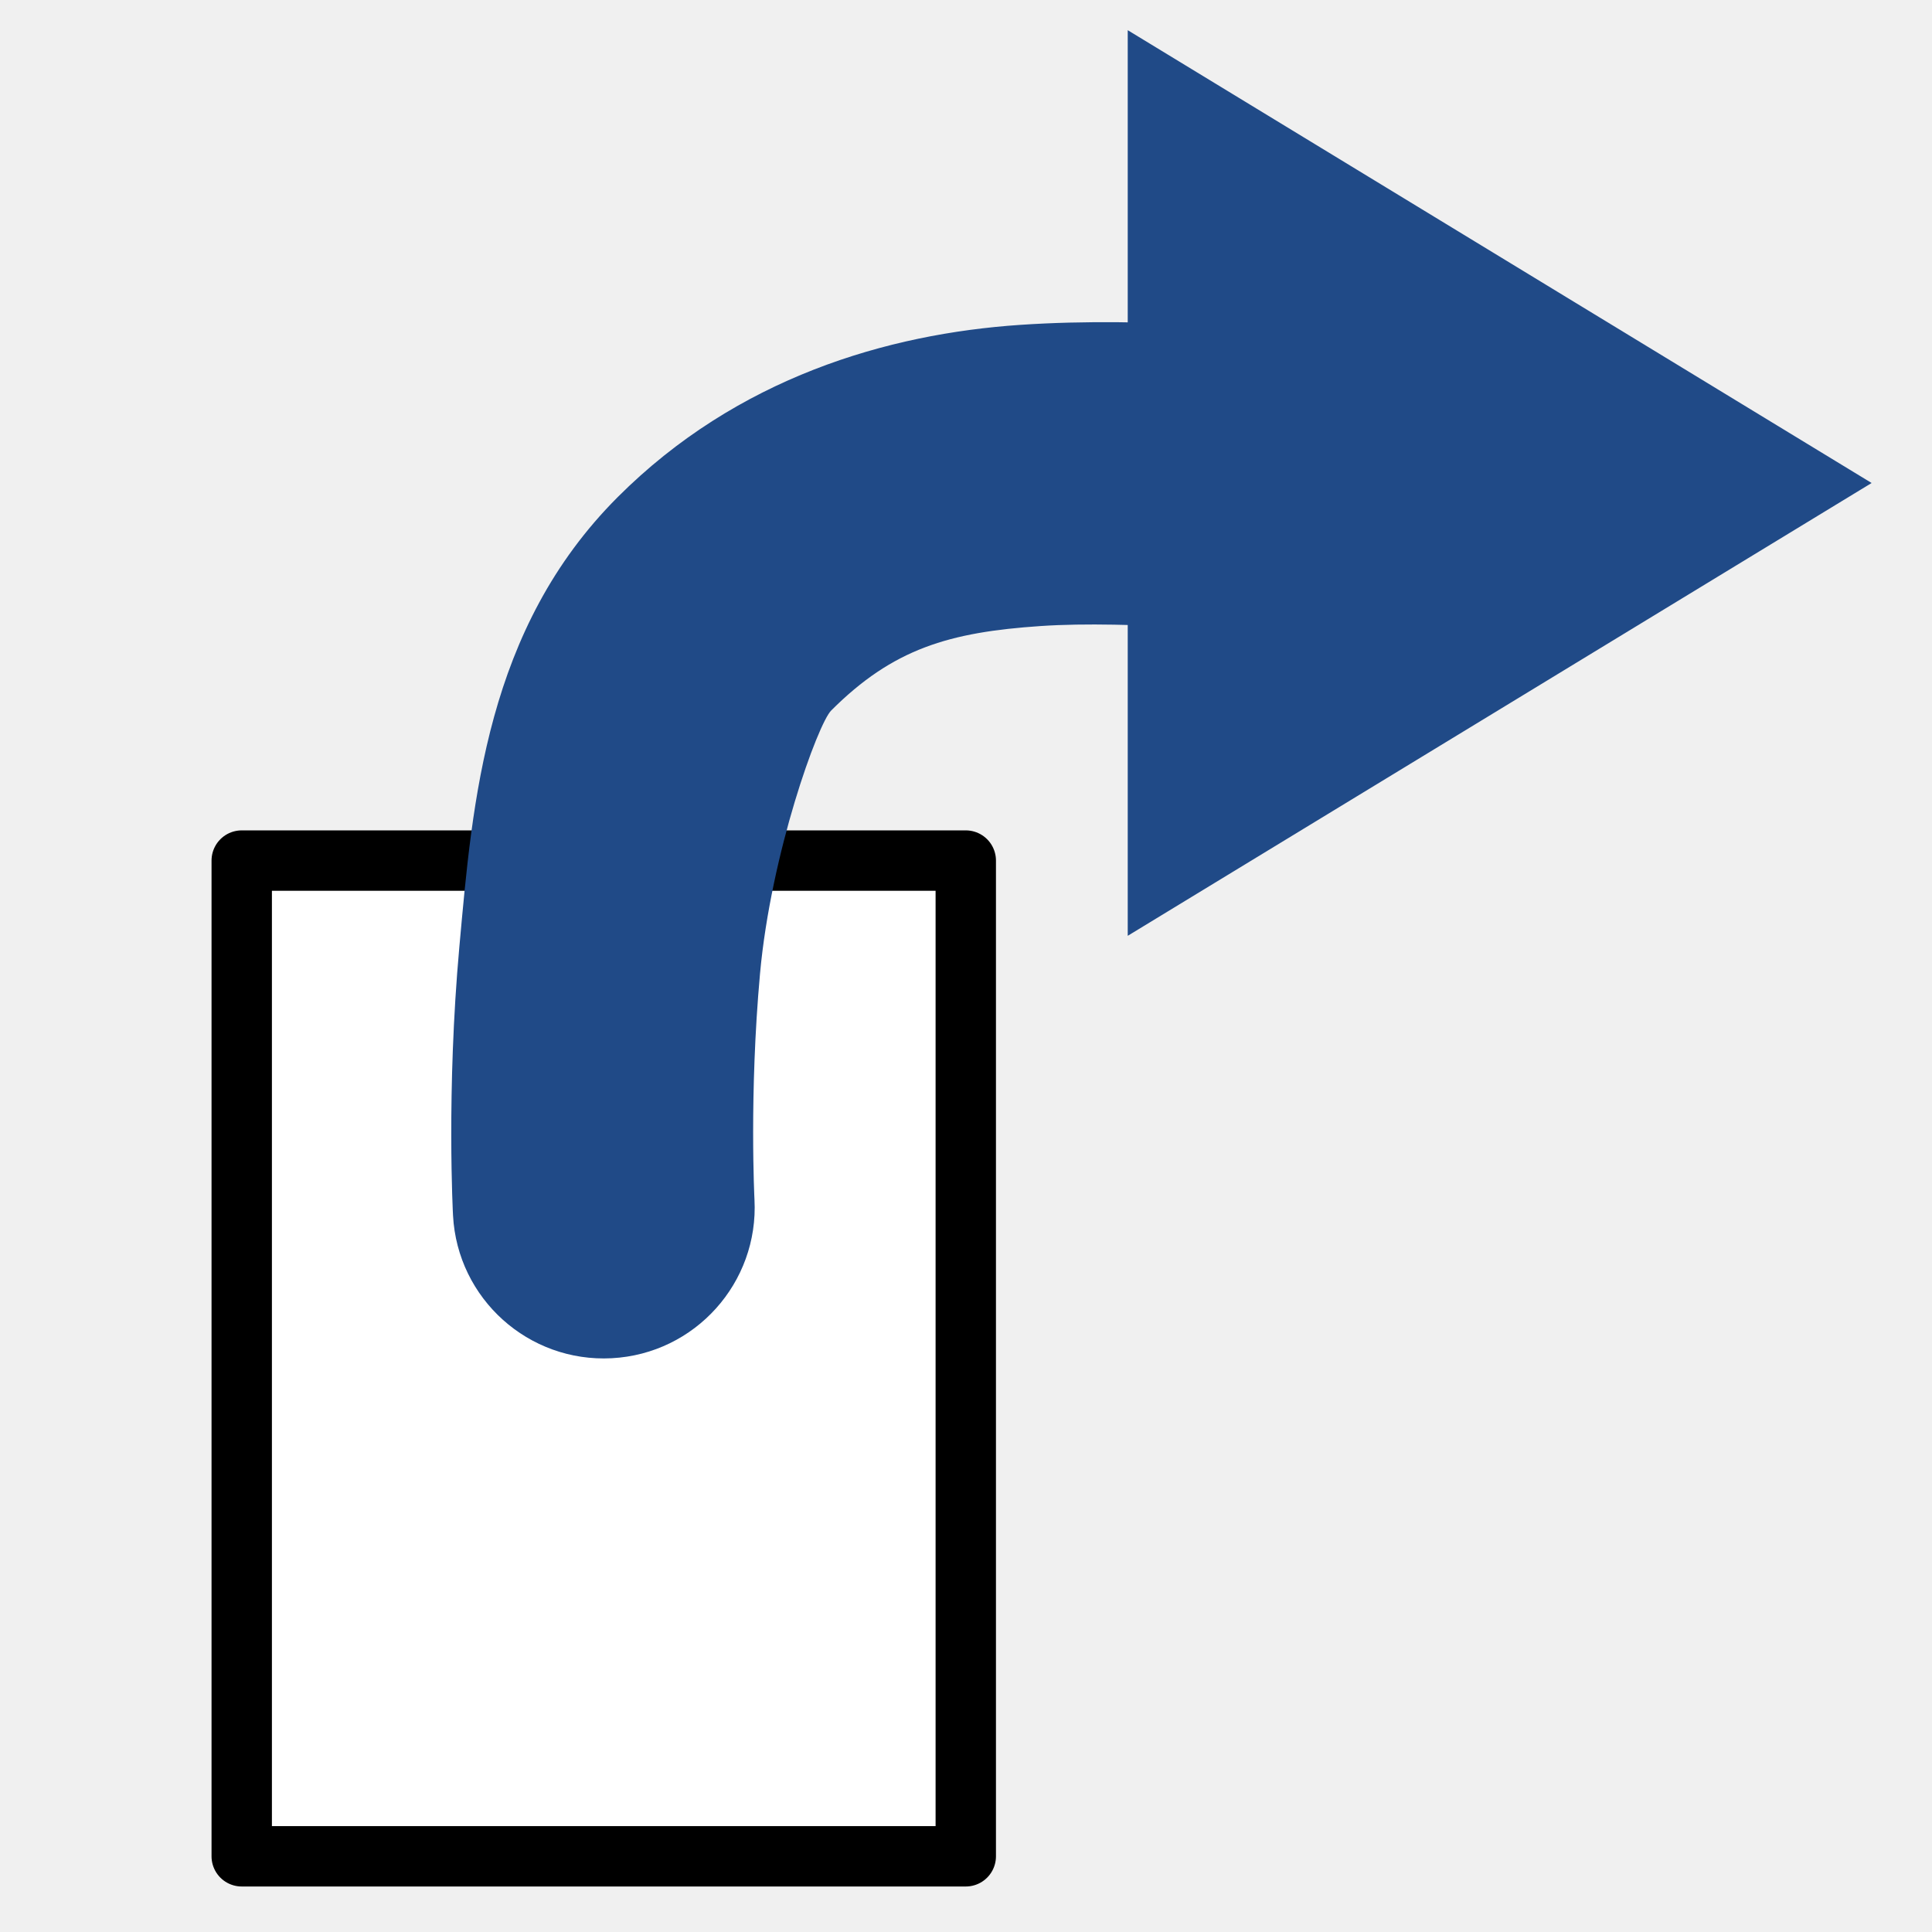
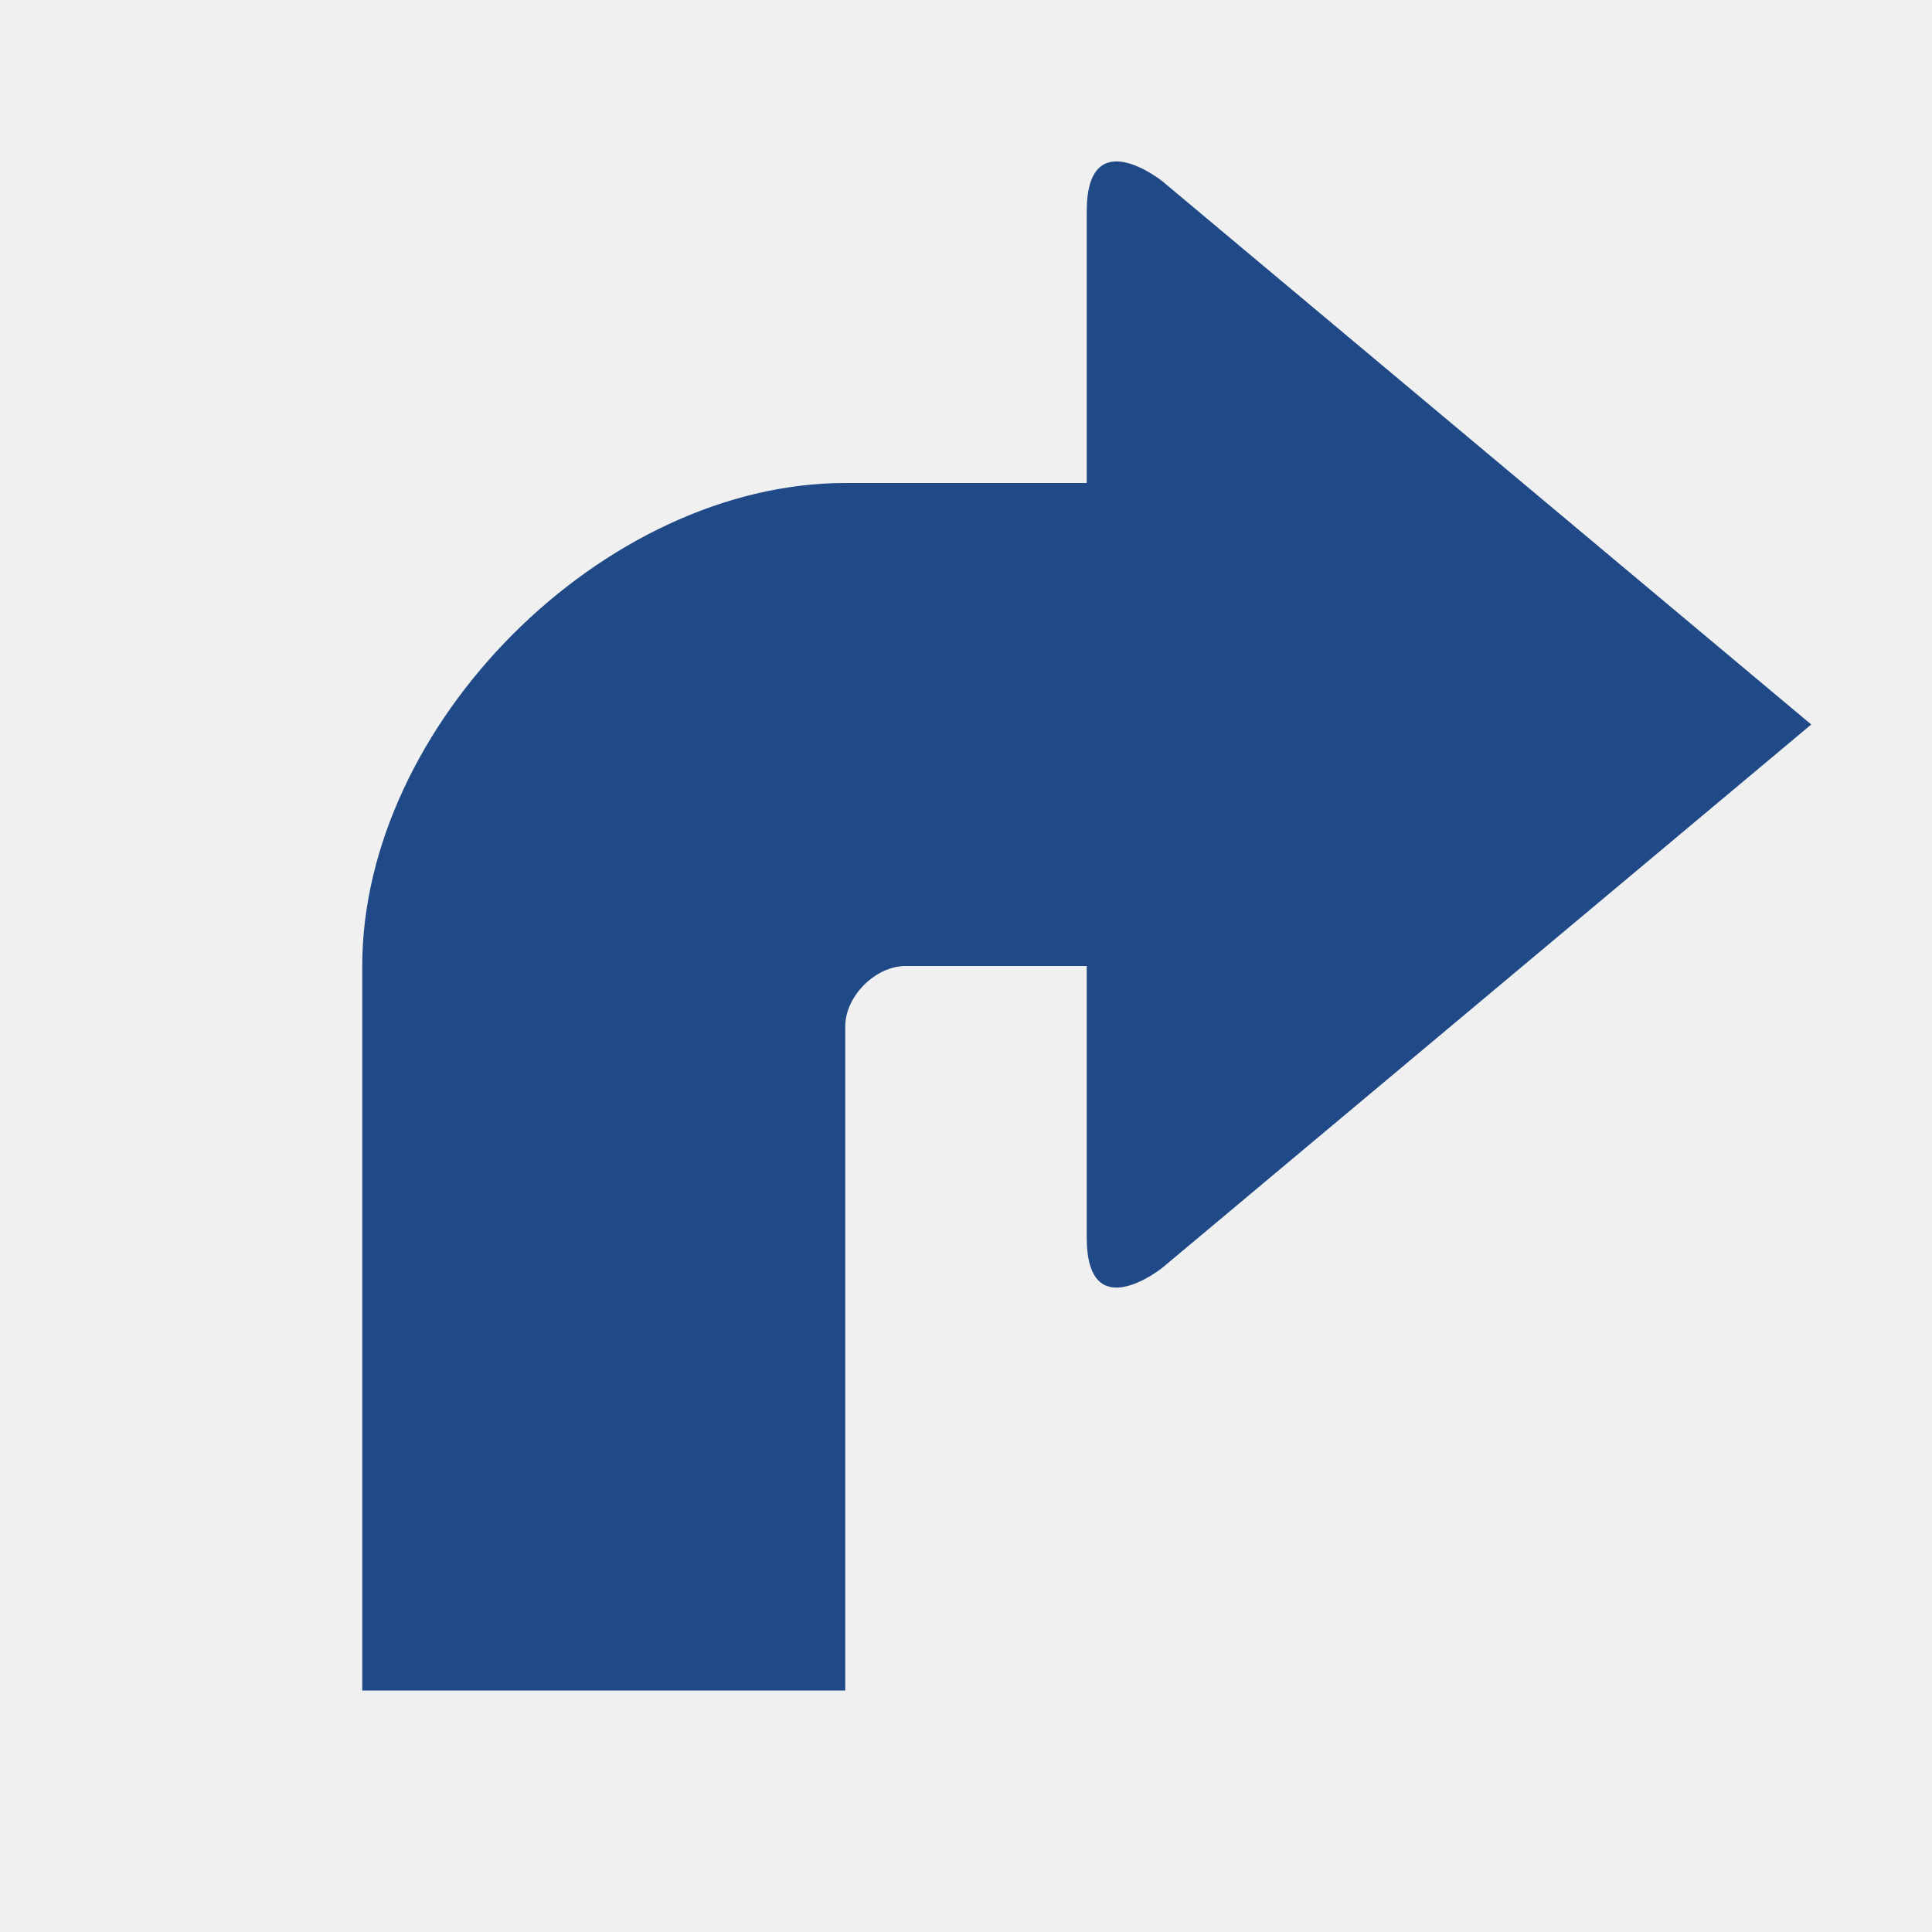
<svg xmlns="http://www.w3.org/2000/svg" width="128" height="128" viewBox="0 0 128 128" version="1.1" id="svg138">
  <defs id="defs135" />
  <g id="layer1">
-     <rect style="fill:#ffffff;fill-opacity:1;stroke:#000000;stroke-width:4;stroke-linecap:round;stroke-linejoin:round;stroke-dasharray:none" id="rect1444" width="47.97" height="65.97" x="16.015" y="57.015" />
-     <g id="path3678" style="fill:#204a87">
-       <path style="color:#000000;fill:none;fill-opacity:0.251;stroke-width:20;stroke-linecap:round;stroke-linejoin:round;-inkscape-stroke:none" d="M 40,80 C 40,80 38.385,49.615 48,40 60,28 75.383,32 92,32" id="path3750" />
-       <path style="color:#000000;fill:#204a87;stroke-linecap:round;stroke-linejoin:round;-inkscape-stroke:none" d="m 67.596,21.523 c -8.796,0.592 -18.762,3.503 -26.666,11.406 -8.73,8.73 -9.622,20.155 -10.494,29.771 -0.872,9.616 -0.422,17.83 -0.422,17.83 A 10,10 0 0 0 40.531,89.986 10,10 0 0 0 49.986,79.469 c 0,0 -0.357,-6.979 0.367,-14.959 0.724,-7.98 3.832,-16.554 4.717,-17.439 4.096,-4.096 7.821,-5.186 13.871,-5.594 C 74.992,41.069 82.889,42 92,42 A 10,10 0 0 0 102,32 10,10 0 0 0 92,22 C 84.494,22 76.391,20.931 67.596,21.523 Z" id="path3752" />
-       <g id="g3740" style="fill:#204a87">
-         <g id="path3742" style="fill:#204a87">
-           <path style="color:#000000;fill:#204a87;fill-rule:evenodd;-inkscape-stroke:none" d="M 74.715,2 V 62 L 124,32 Z m 38.916,30 c -75.754,-21.333 -37.877,-10.667 0,0 z" id="path3748" />
-         </g>
-       </g>
-     </g>
+     <path style="fill:#204a87;stroke:none;stroke-width:4;stroke-linecap:round;stroke-linejoin:round" d="M 24,112 V 64 C 24,48 40,32 56,32 L 72,32 72,14 c 0,-6 5,-2 5,-2 L 120,48 77,84 c 0,0 -5,4 -5,-2 V 64 H 60 C 58,64 56,66 56,68 v 44 z" id="path486" />
  </g>
</svg>
